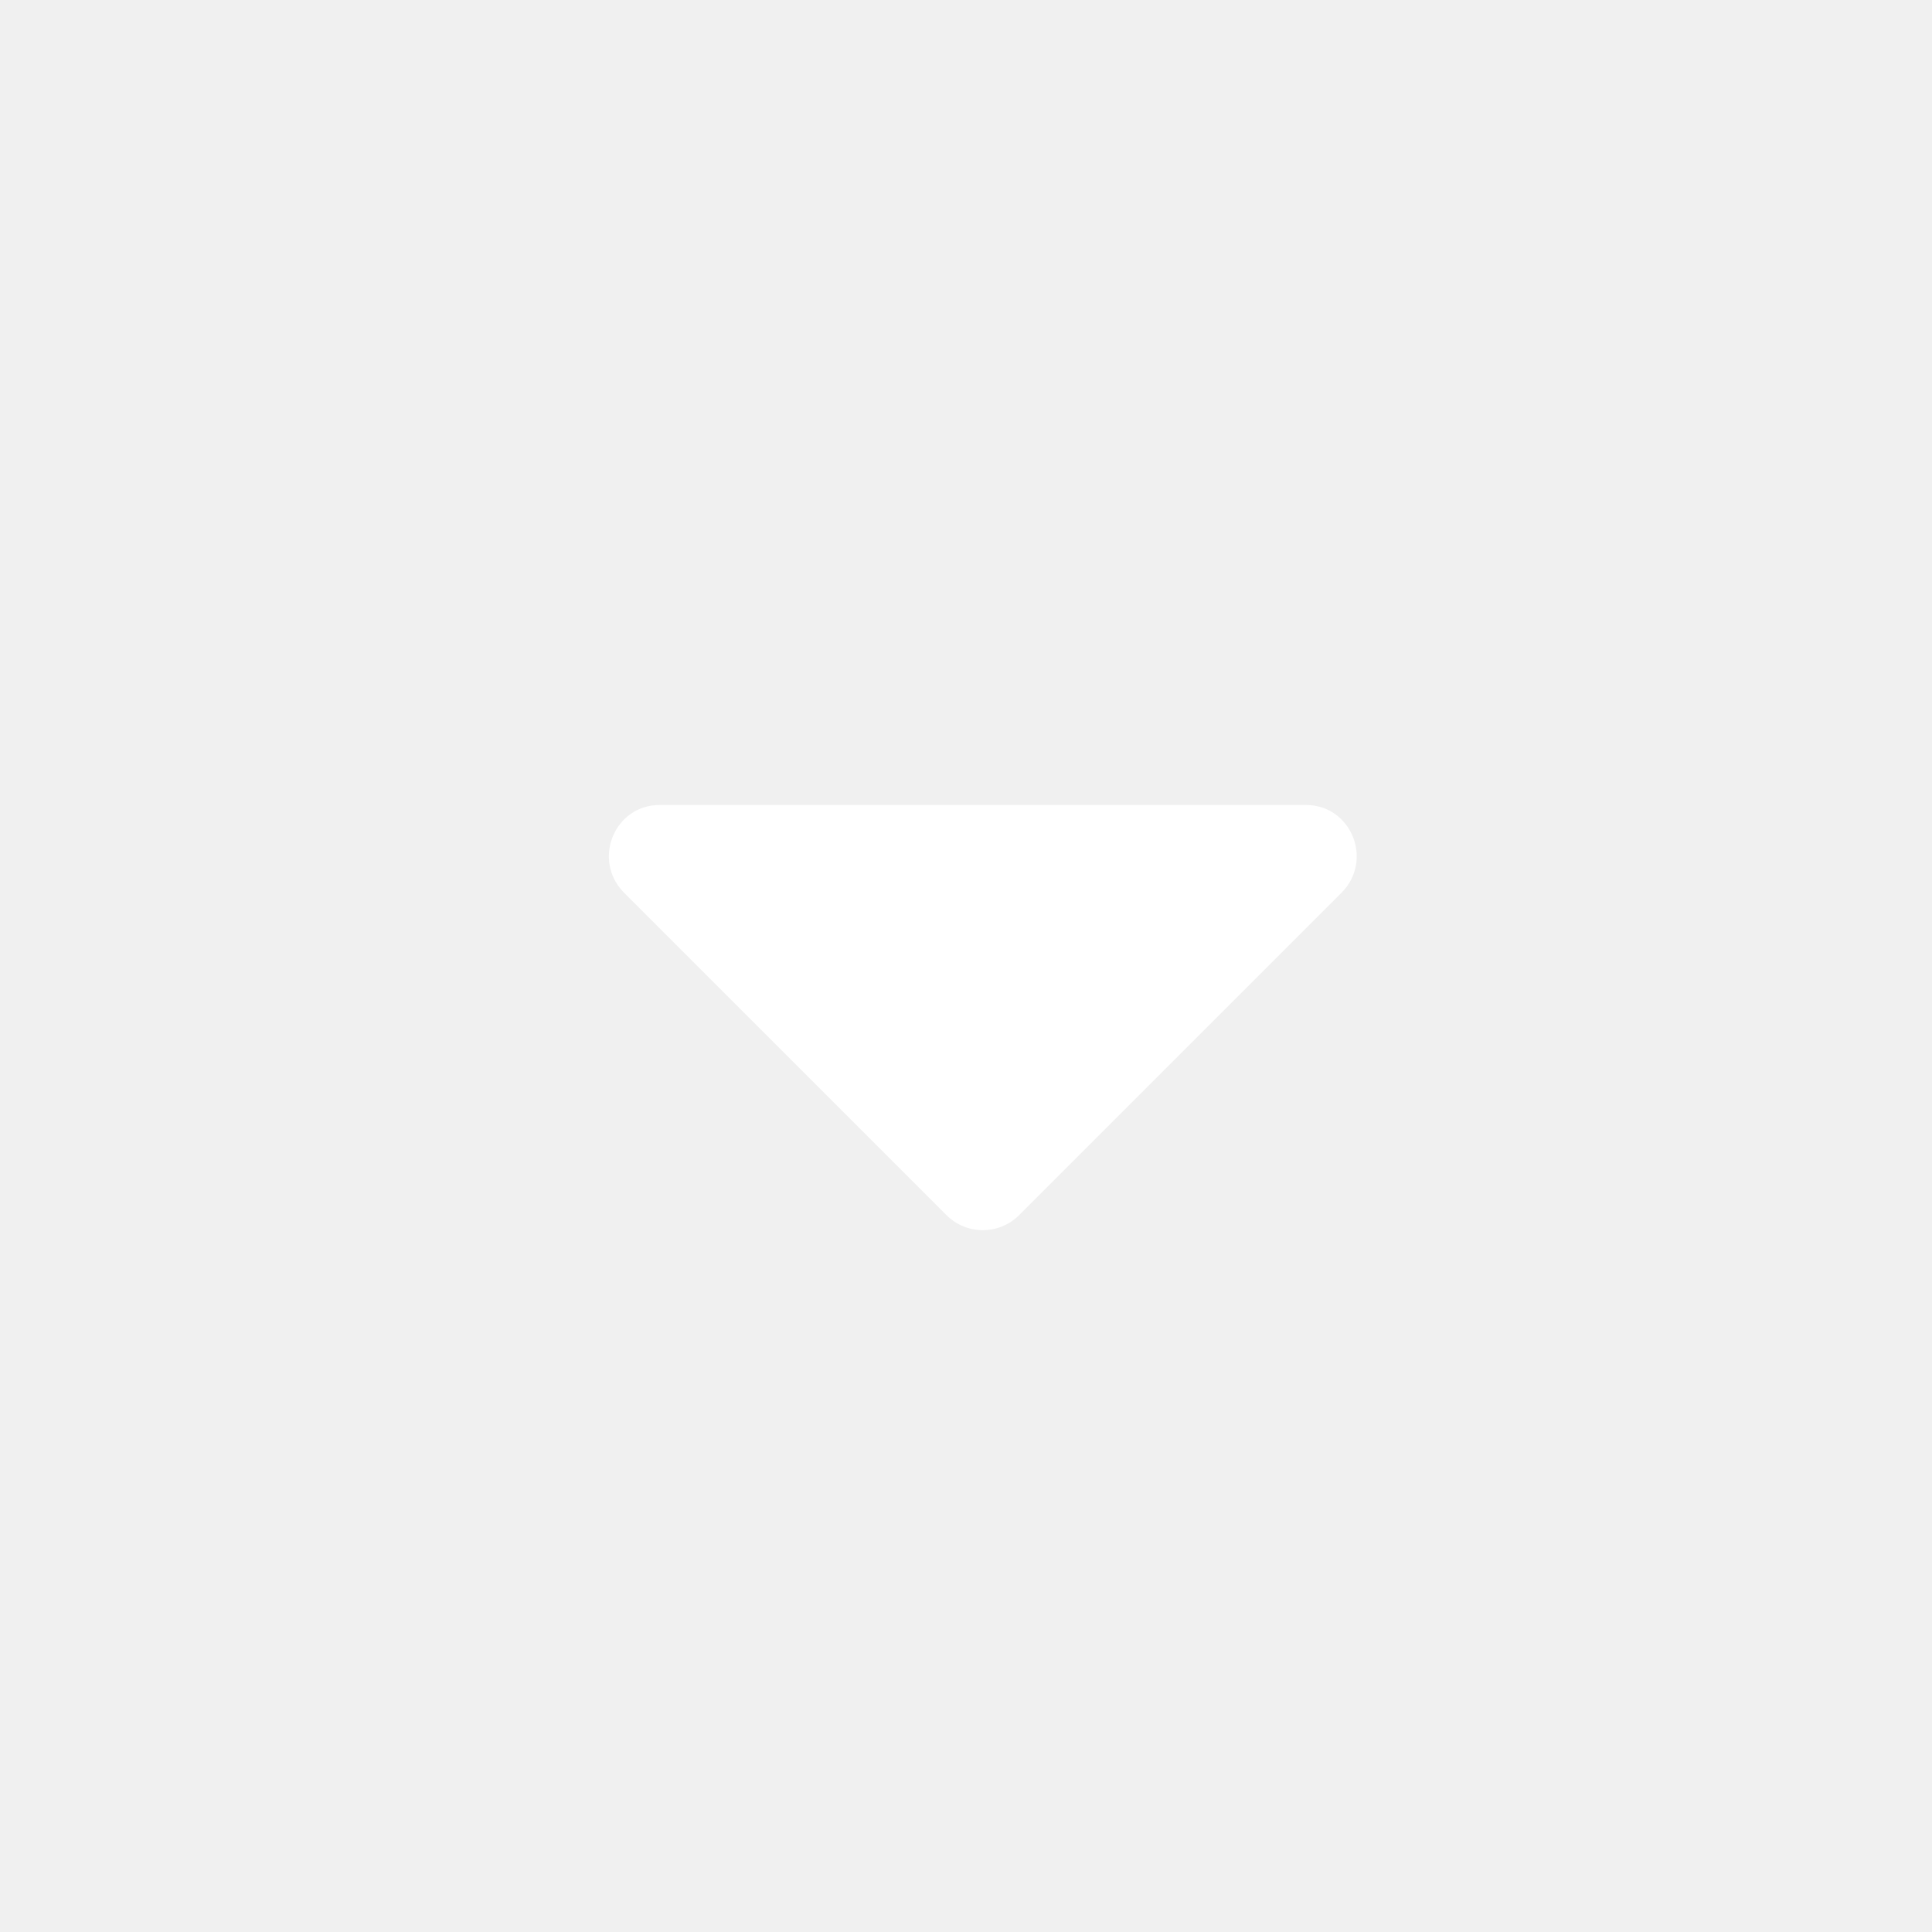
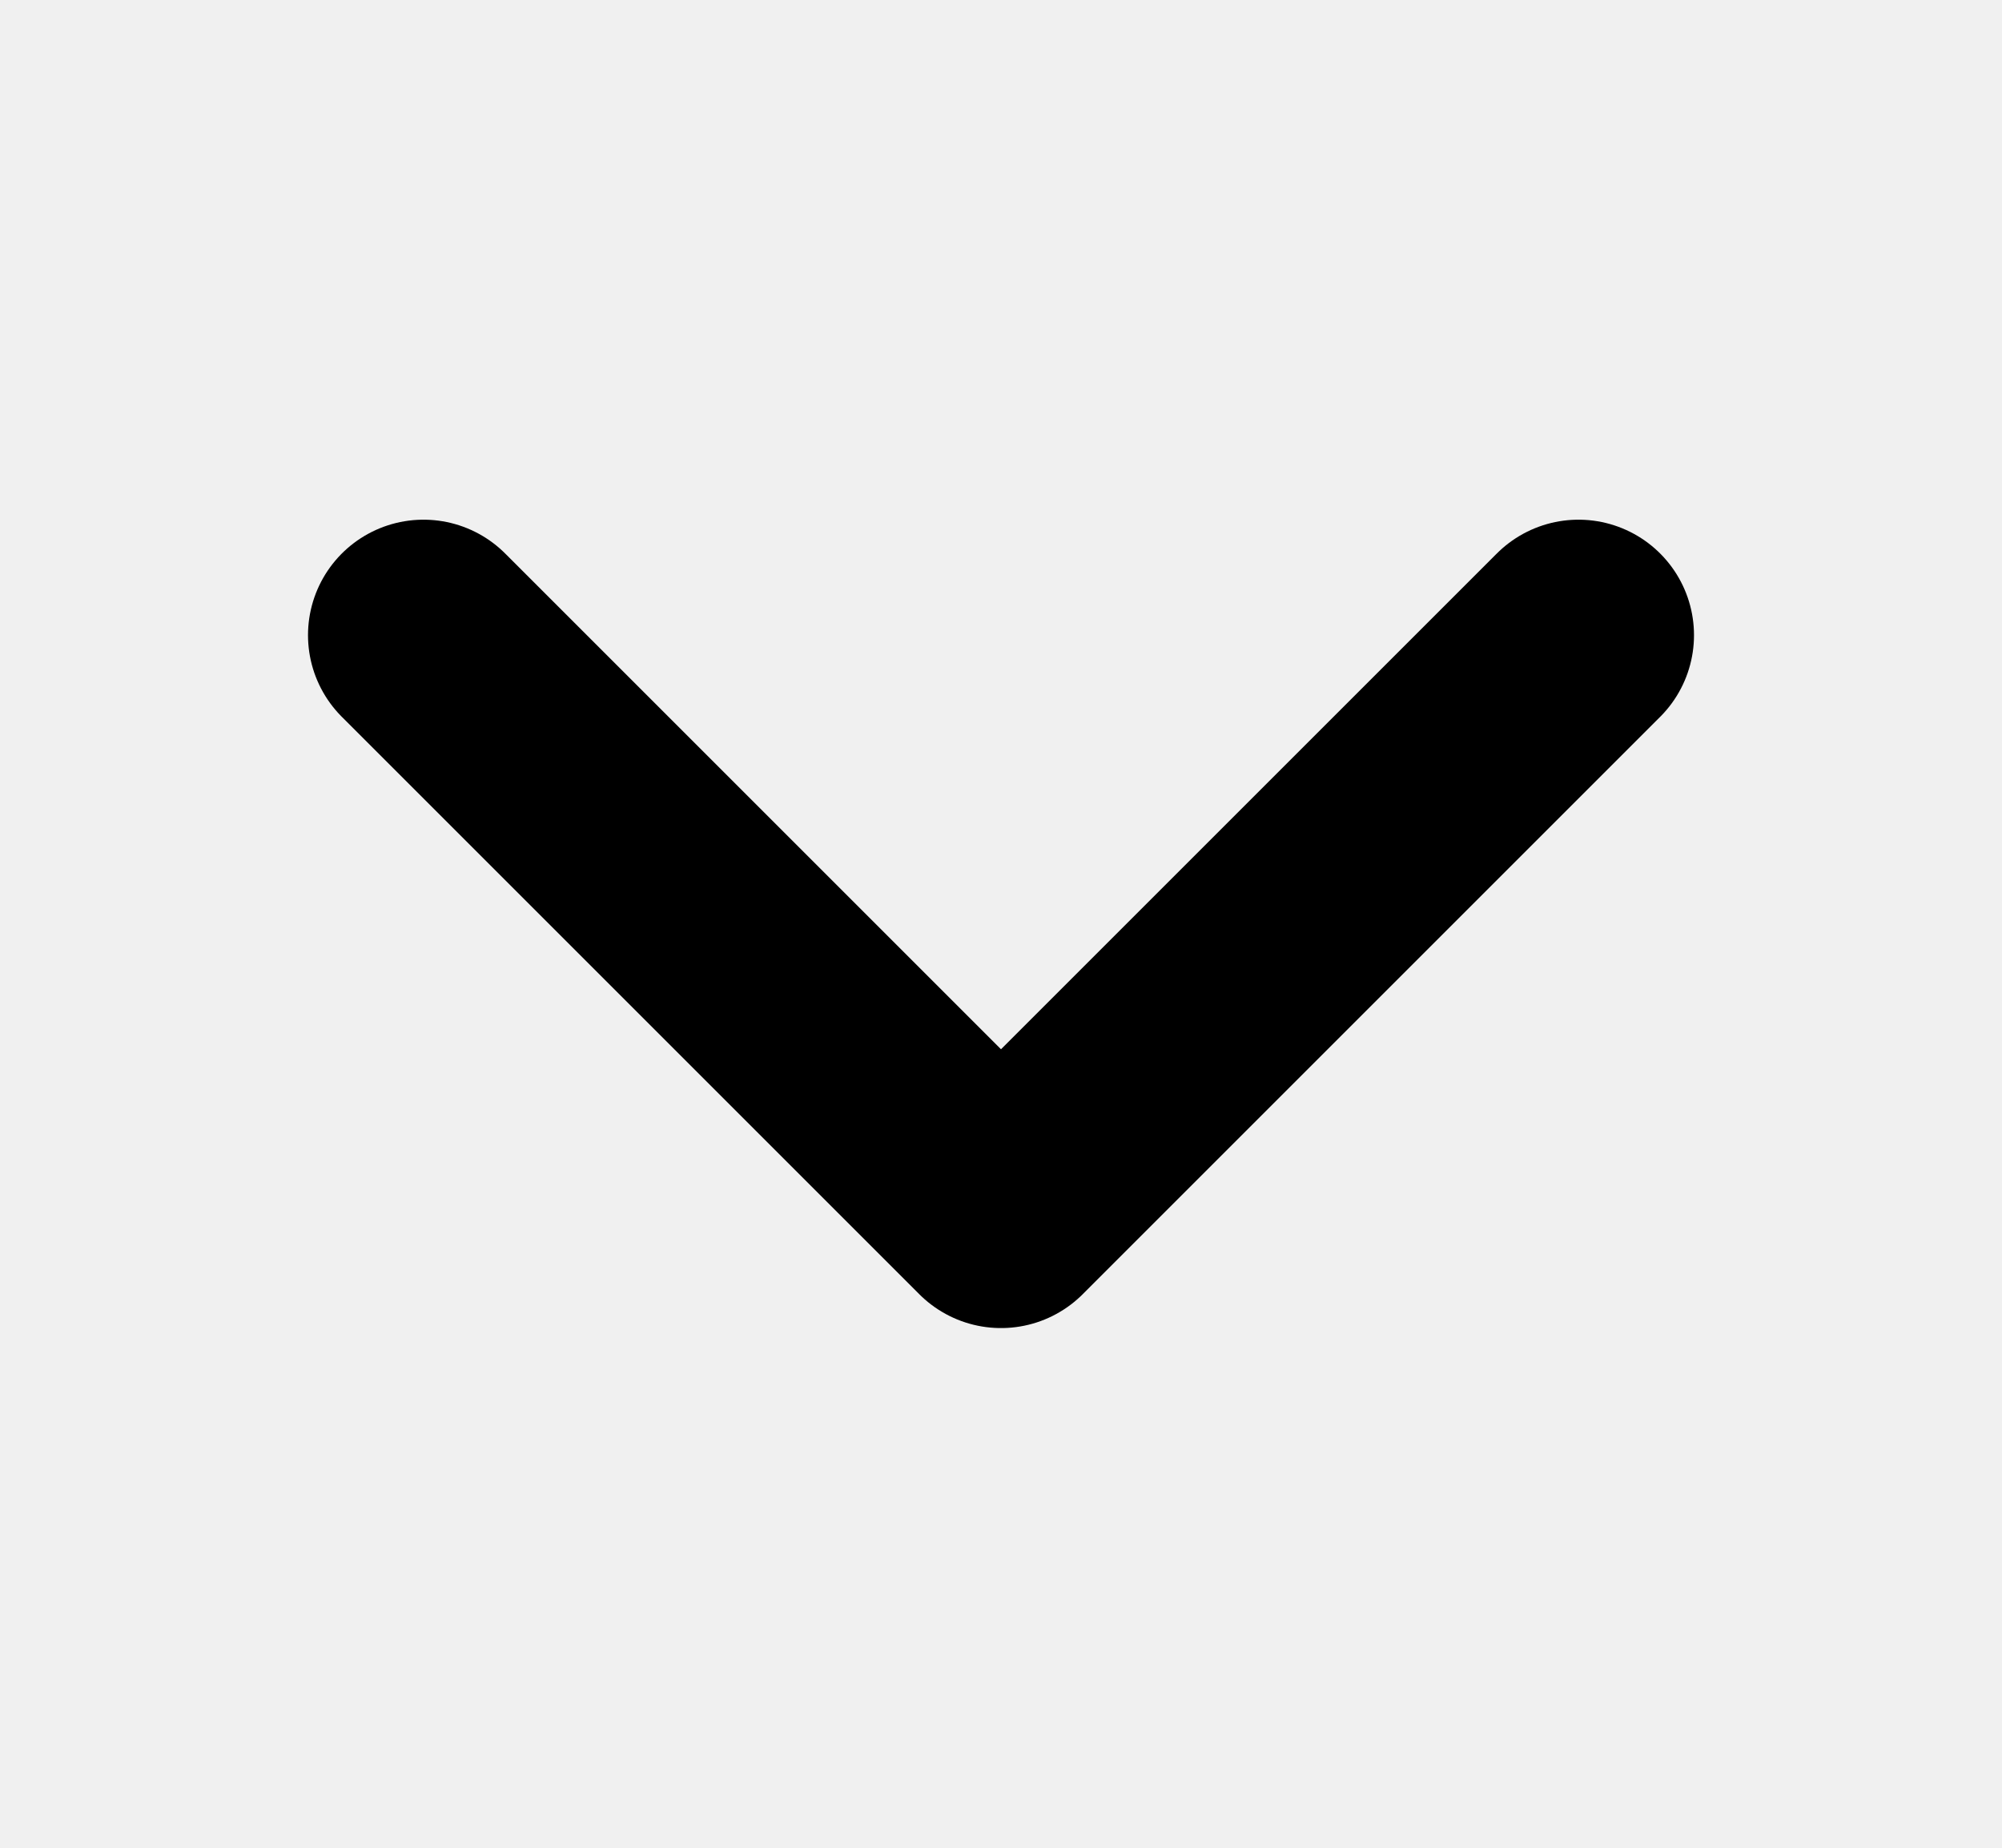
- <svg xmlns="http://www.w3.org/2000/svg" className="SVGInline-svg SVG-component__content-svg" viewBox="0 0 18 18" fill="none">
-   <path d="M6.145 7.5C5.723 7.5 5.512 8.016 5.817 8.32L8.817 11.32C9.004 11.508 9.309 11.508 9.496 11.32L12.496 8.32C12.801 8.016 12.59 7.5 12.168 7.5H6.145Z" fill="white" />
+ <svg xmlns="http://www.w3.org/2000/svg" width="13" height="12" fill="none" viewBox="0 0 13 12">
+   <path stroke="currentColor" stroke-linecap="round" stroke-linejoin="round" stroke-width="1.5" d="M10.25 4.125 6.5 7.875l-3.75-3.75" />
</svg>
